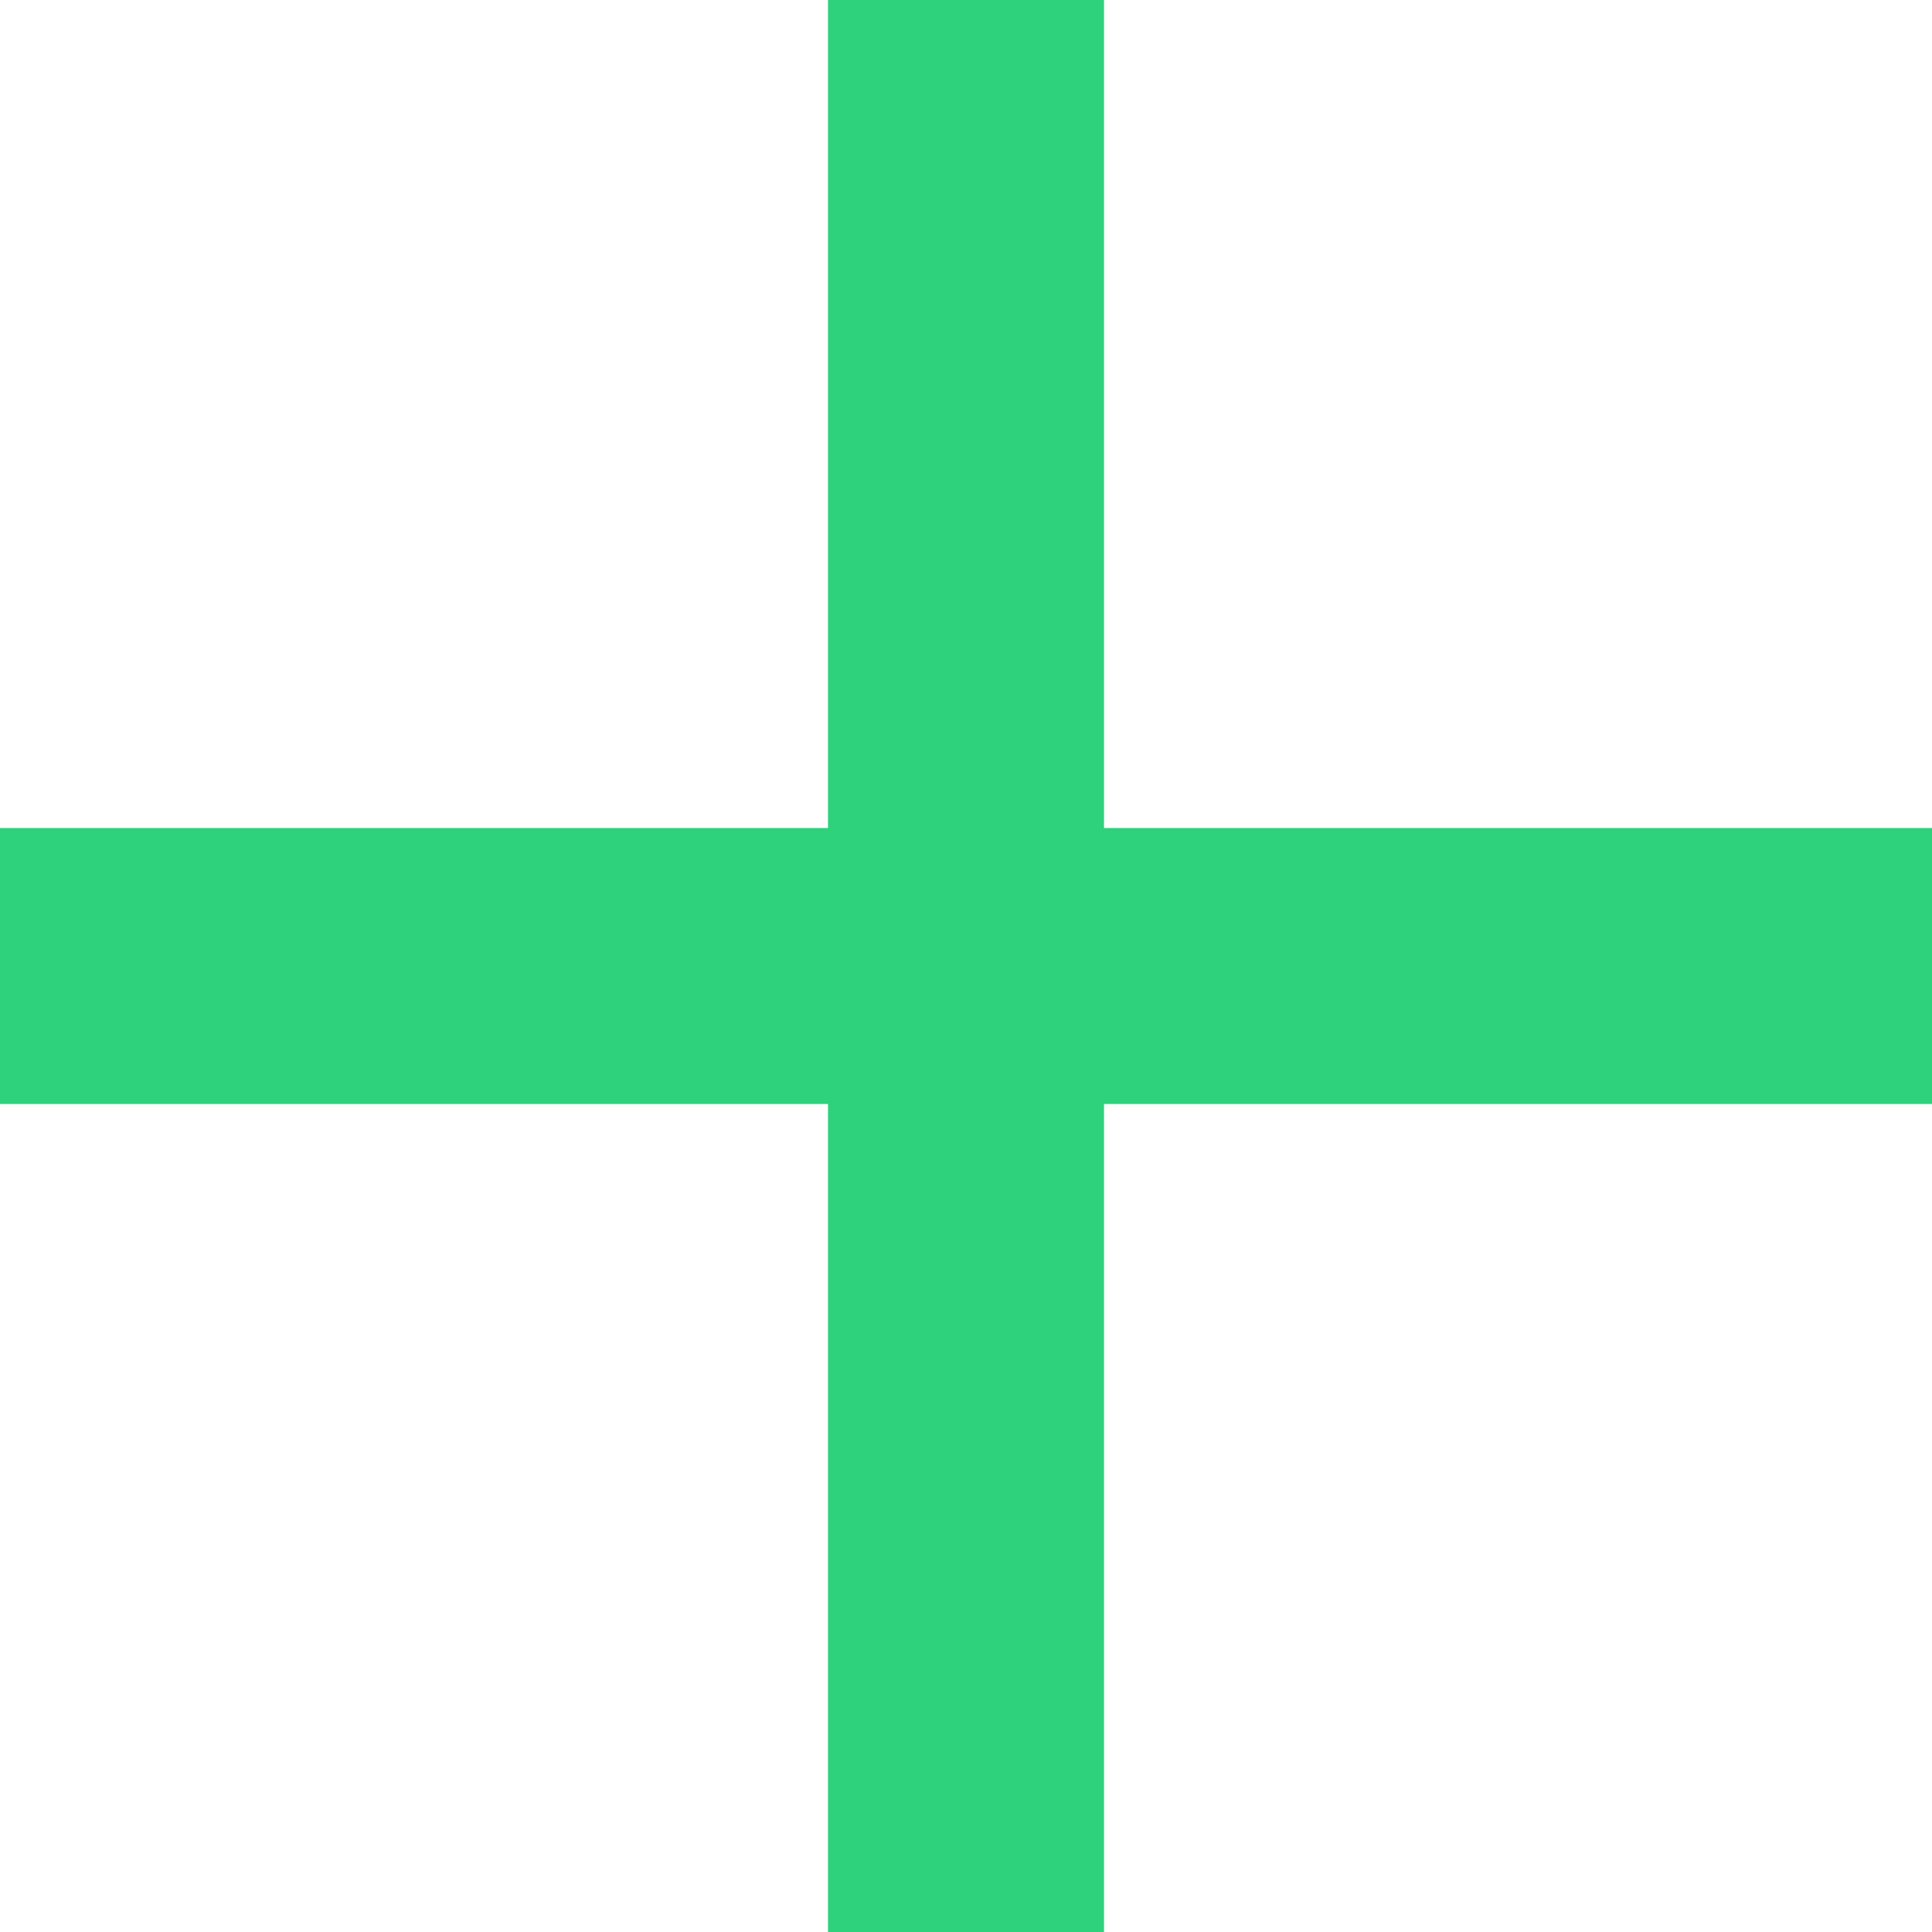
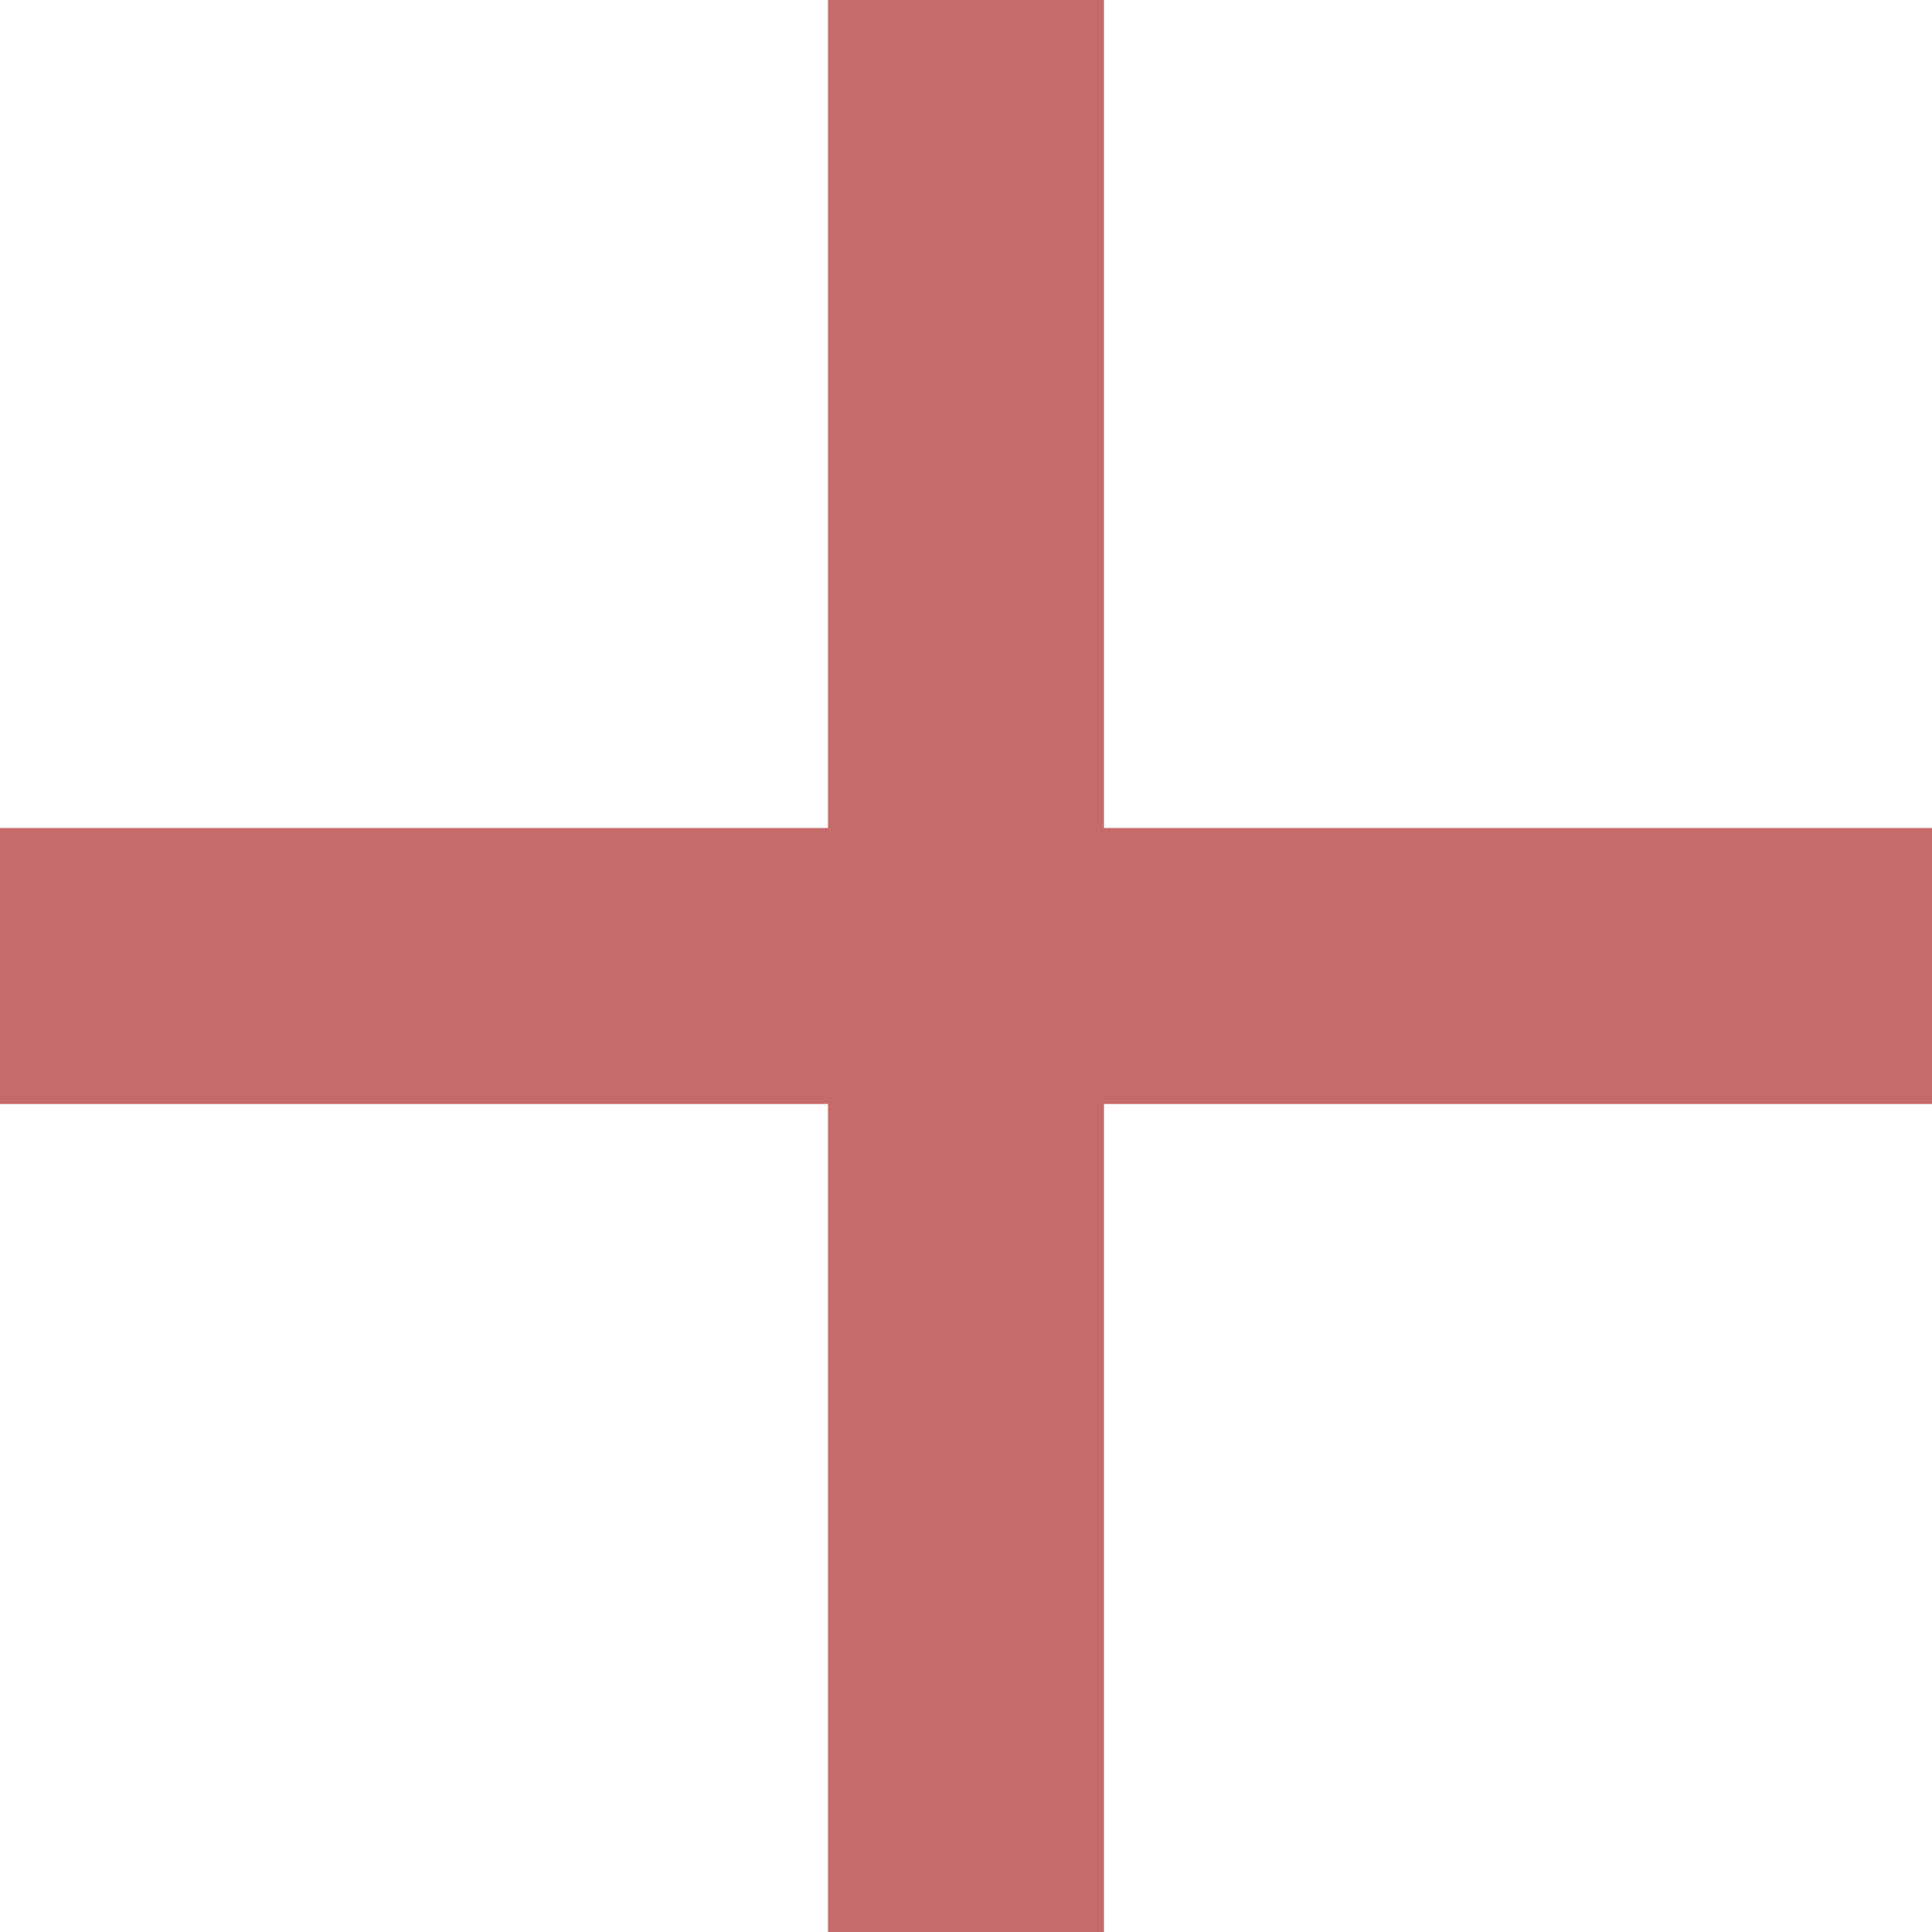
<svg xmlns="http://www.w3.org/2000/svg" version="1.1" id="Capa_1" x="0px" y="0px" width="357px" height="357px" viewBox="0 0 357 357" style="enable-background:new 0 0 357 357;" xml:space="preserve">
  <g>
    <g id="add">
-       <path style="fill:#2ed17c" d="M357,204H204v153h-51V204H0v-51h153V0h51v153h153V204z" />
+       <path style="fill:#c76a6a" d="M357,204H204v153h-51V204H0v-51h153V0h51v153h153V204z" />
    </g>
  </g>
  <g>
</g>
  <g>
</g>
  <g>
</g>
  <g>
</g>
  <g>
</g>
  <g>
</g>
  <g>
</g>
  <g>
</g>
  <g>
</g>
  <g>
</g>
  <g>
</g>
  <g>
</g>
  <g>
</g>
  <g>
</g>
  <g>
</g>
</svg>
